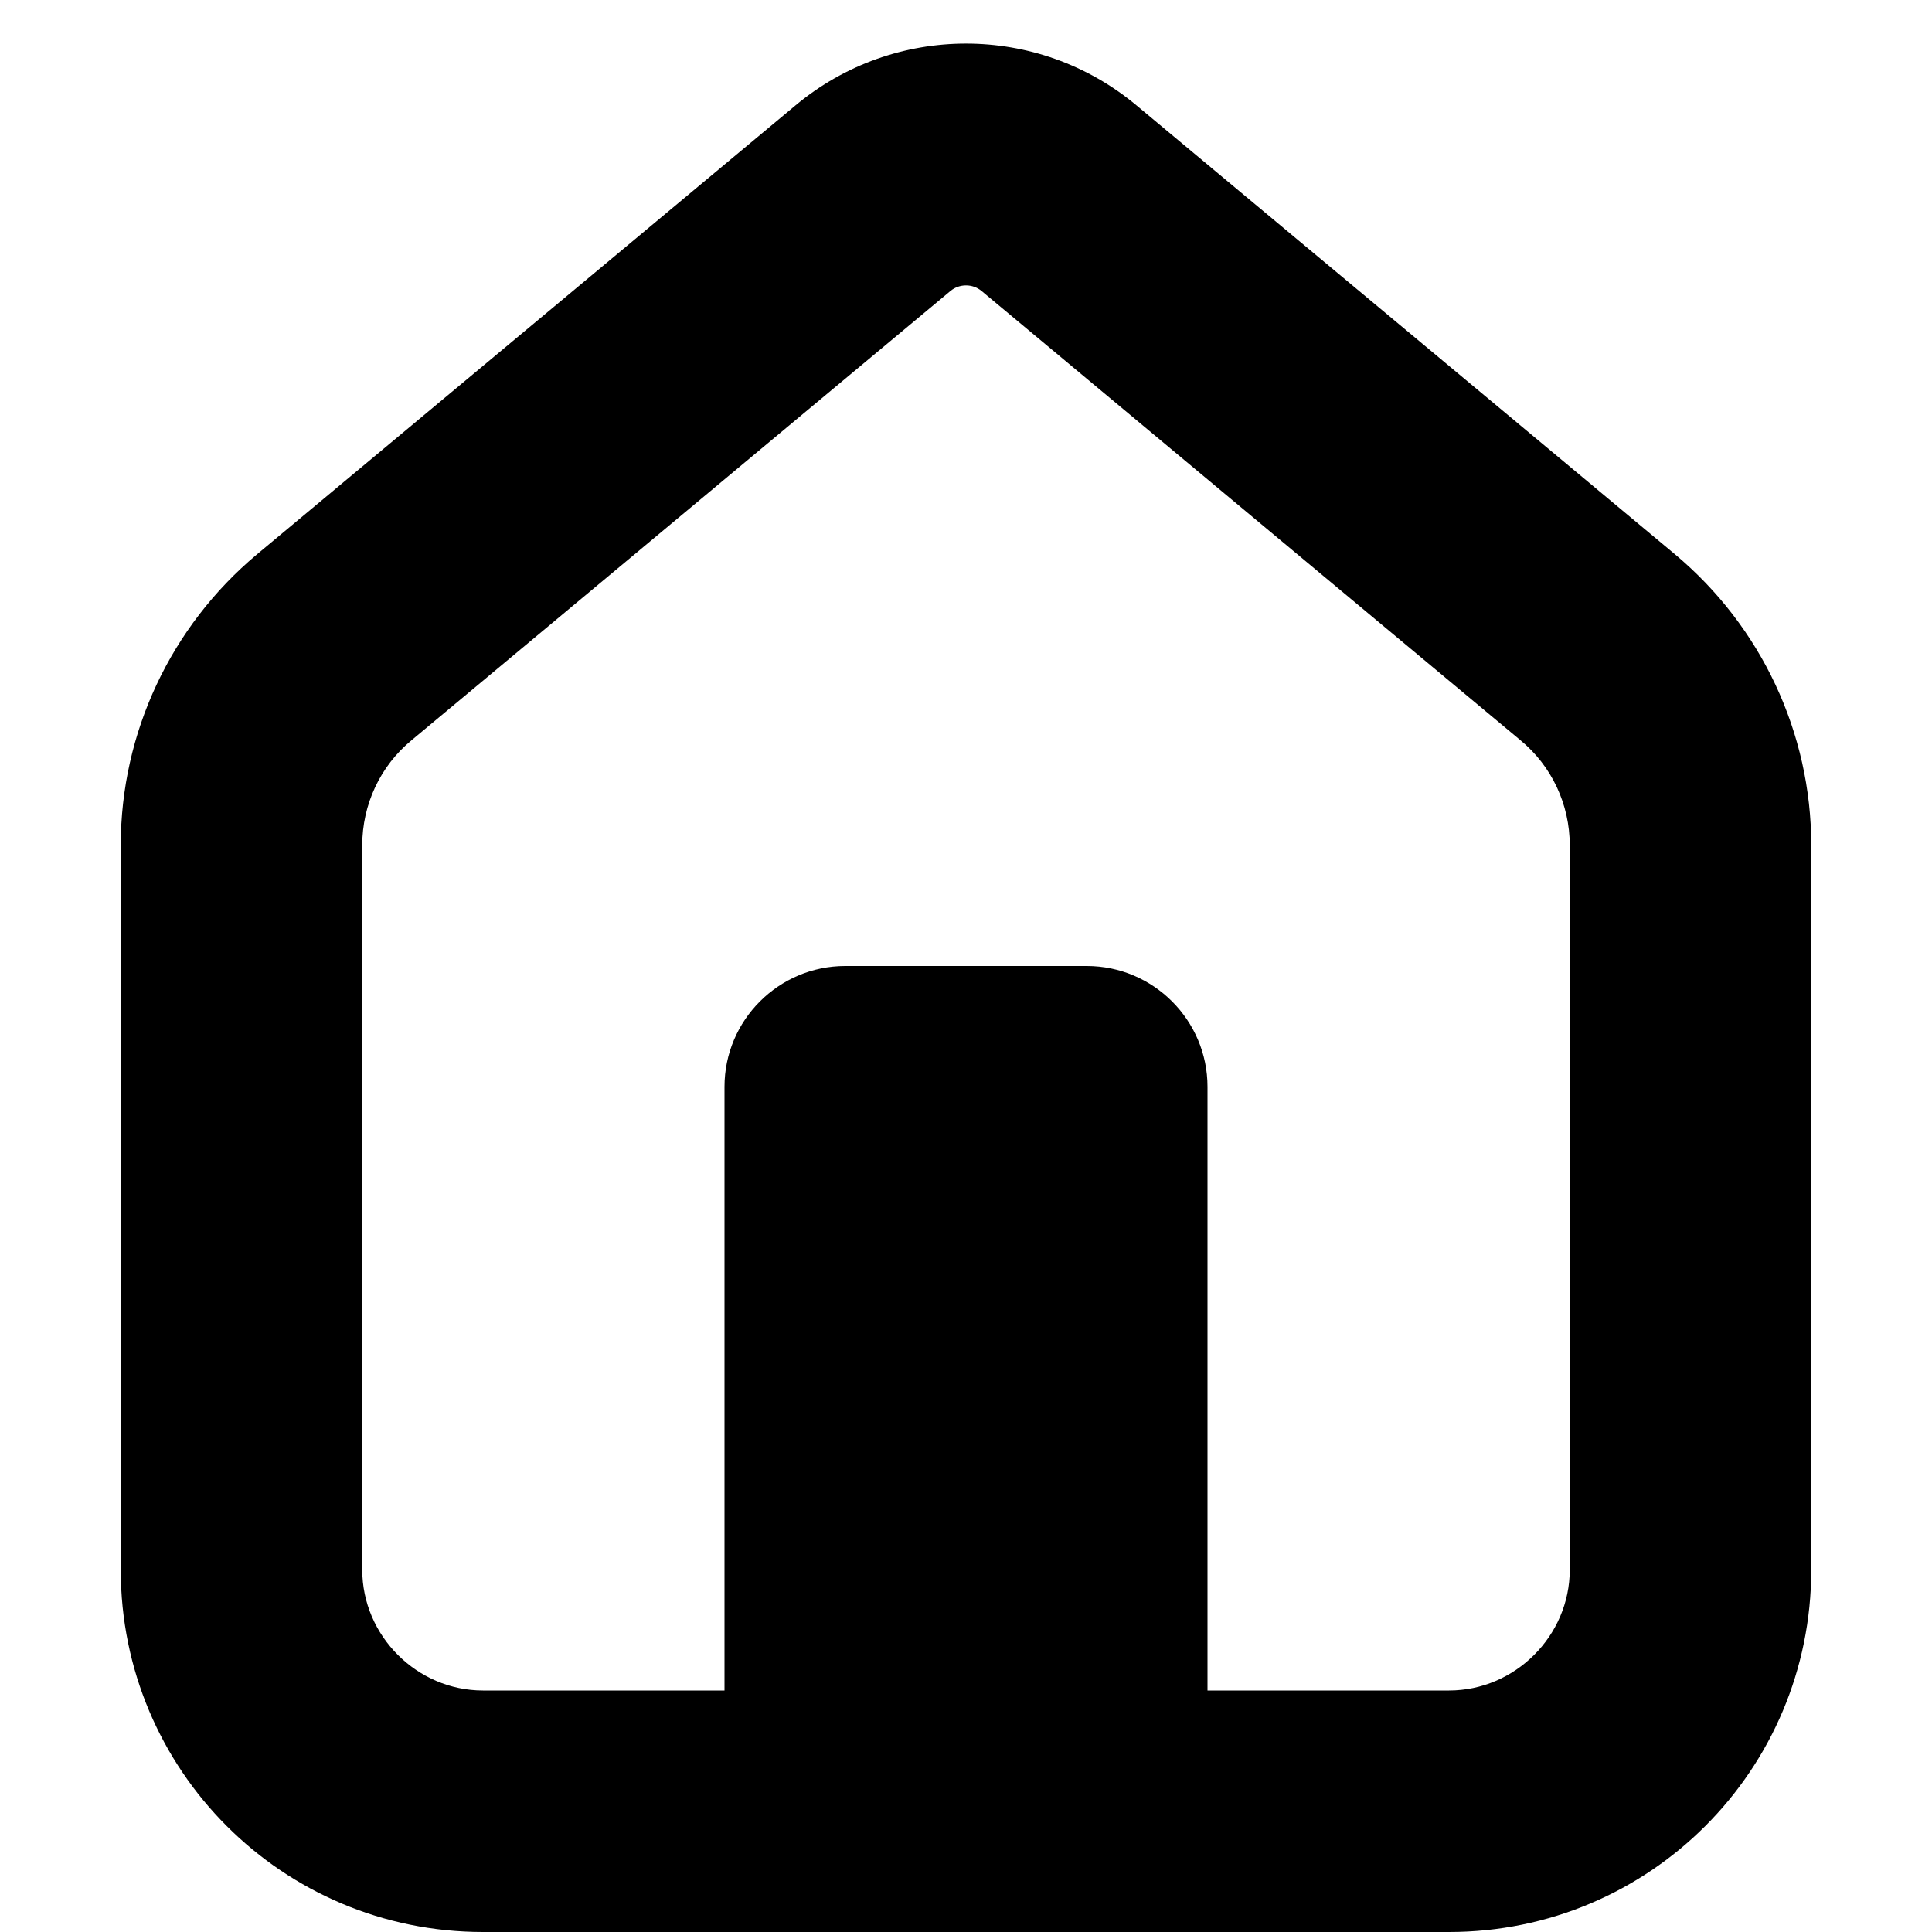
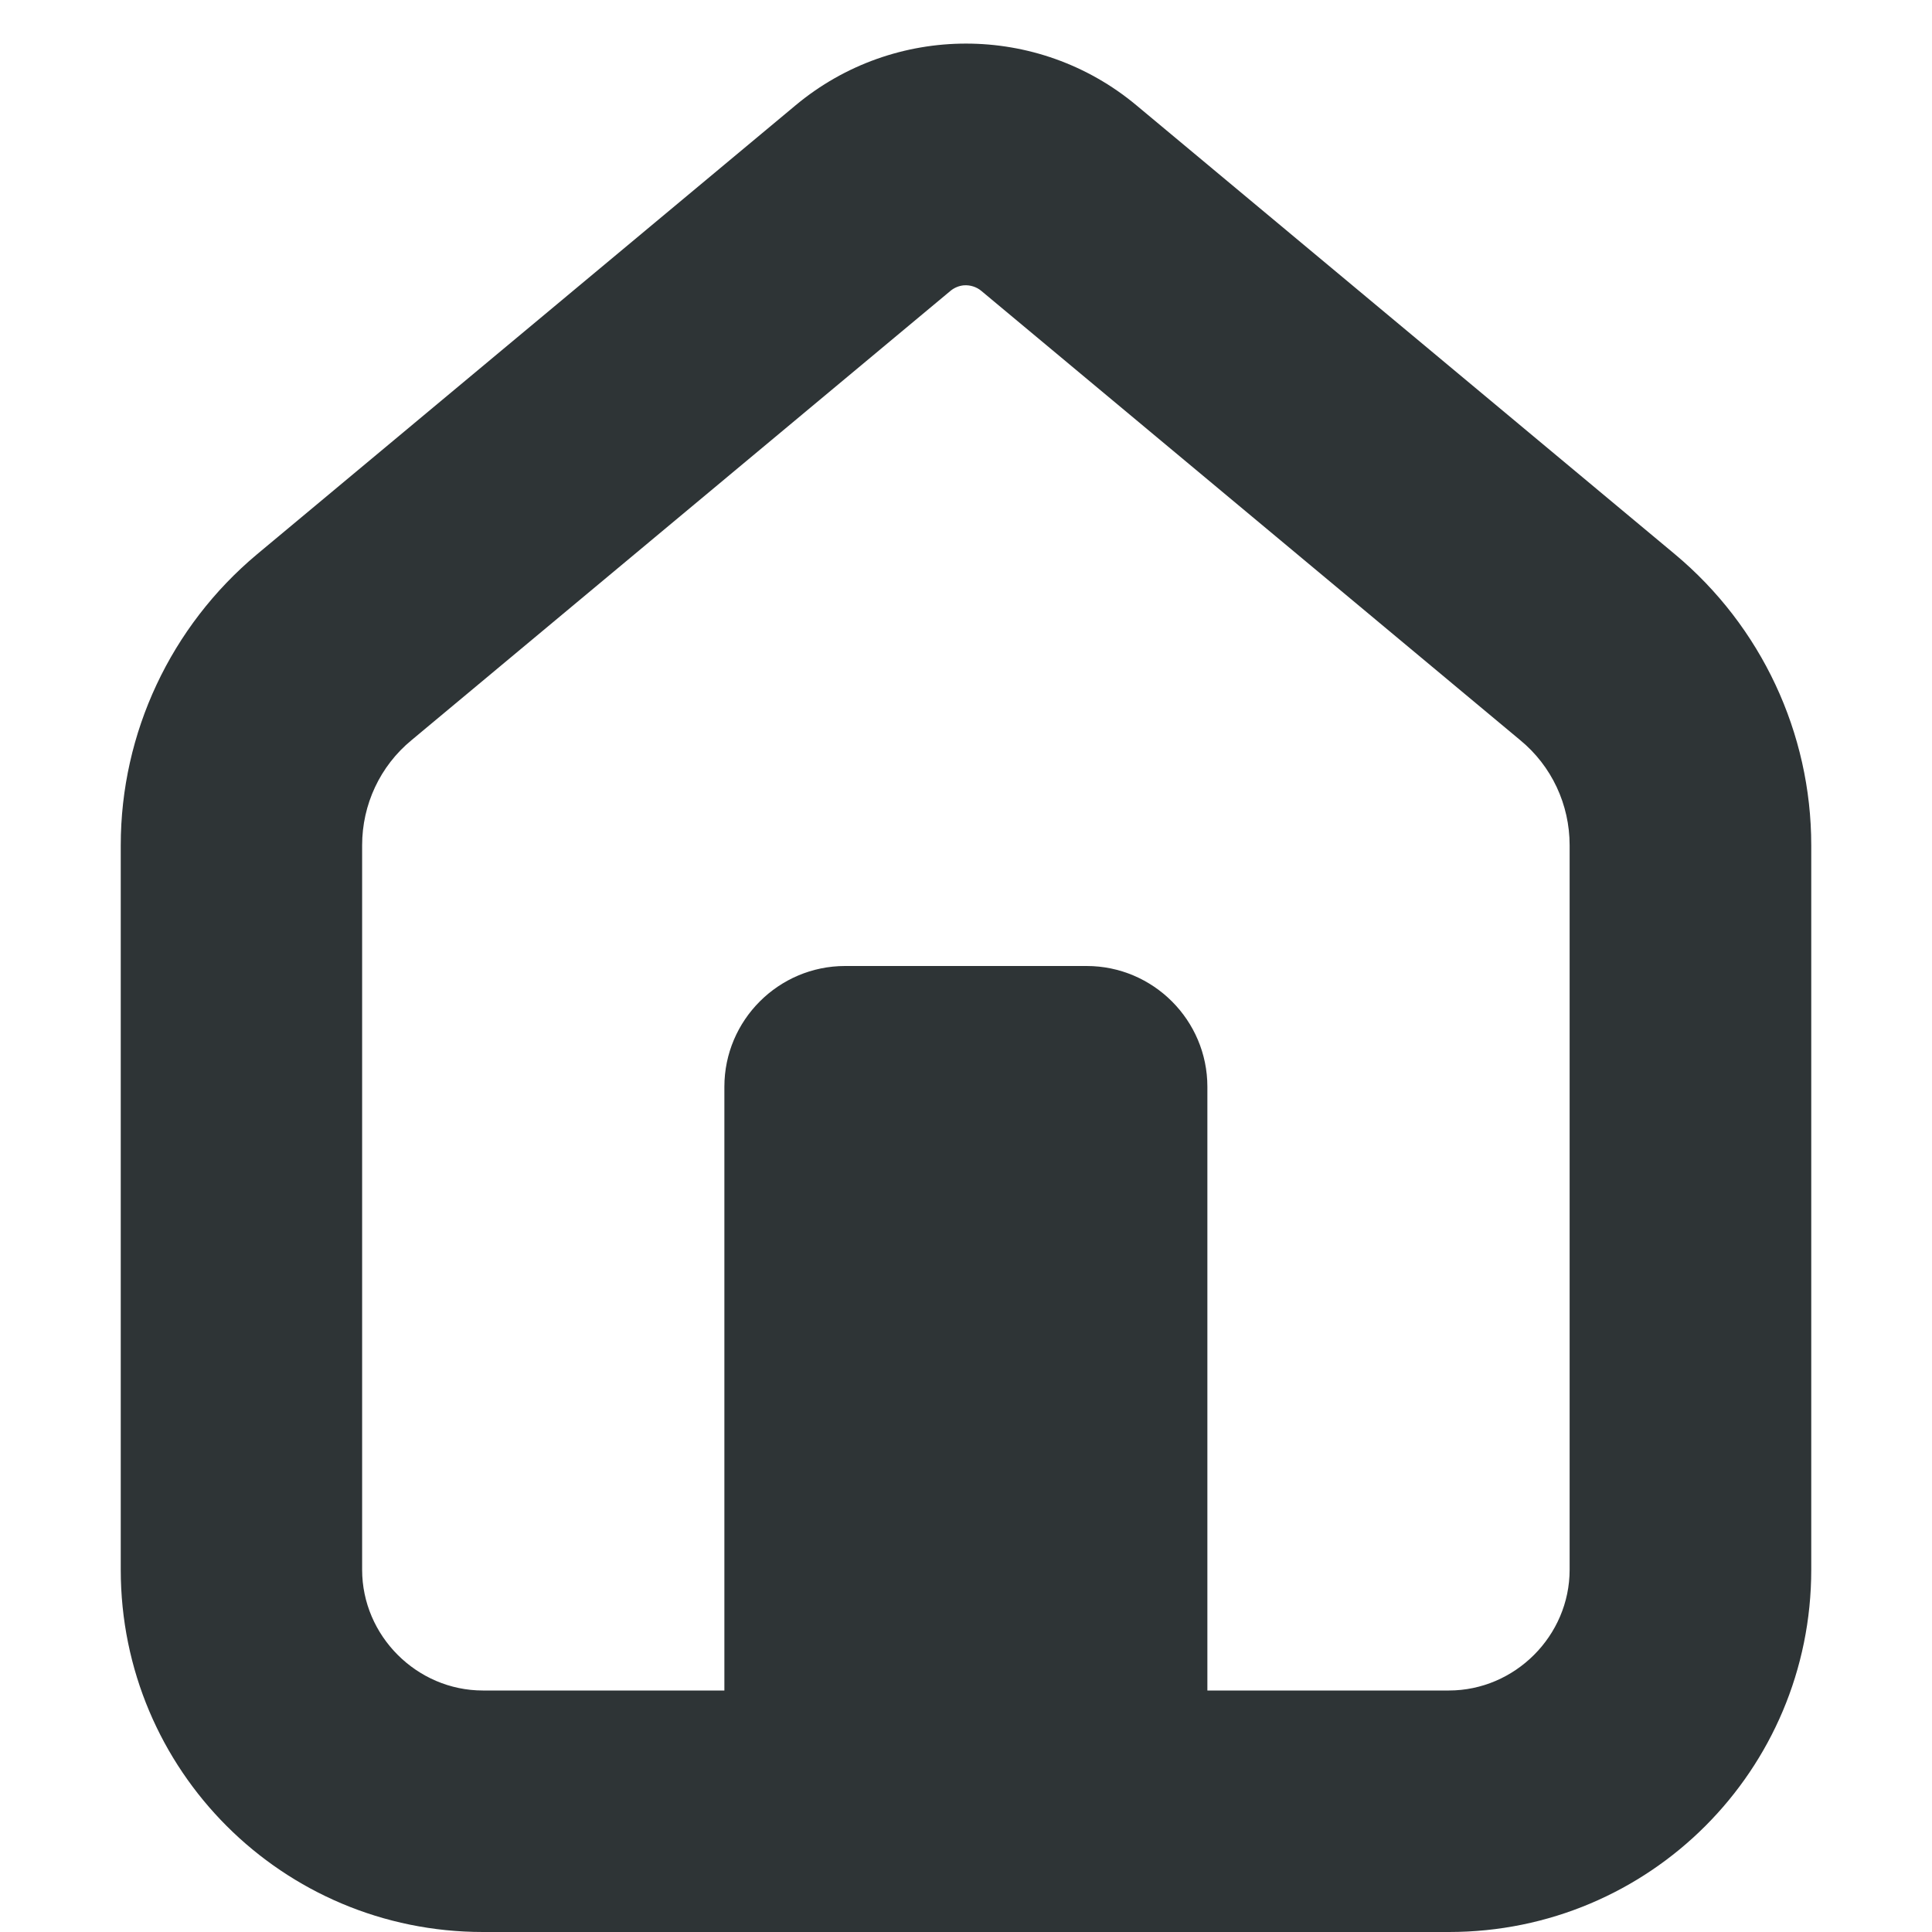
- <svg xmlns="http://www.w3.org/2000/svg" height="16px" viewBox="0 0 16 16" width="16px">
-   <path d="m 12 16 c 1.66 0 3 -1.34 3 -3 v -6 c 0 -0.93 -0.414 -1.812 -1.129 -2.41 l -4.461 -3.719 c -0.816 -0.68 -2.004 -0.68 -2.82 0 l -4.461 3.719 c -0.715 0.598 -1.129 1.48 -1.129 2.41 v 6 c 0 1.66 1.34 3 3 3 z m -9 -3 v -6 c 0 -0.336 0.148 -0.656 0.41 -0.871 l 4.461 -3.719 c 0.074 -0.062 0.184 -0.062 0.258 0 l 4.461 3.719 c 0.262 0.215 0.41 0.535 0.41 0.871 v 6 c 0 0.547 -0.453 1 -1 1 h -8 c -0.547 0 -1 -0.453 -1 -1 z m 0 0" />
-   <path d="m 7 8 h 2 c 0.551 0 1 0.449 1 1 v 5 c 0 0.551 -0.449 1 -1 1 h -2 c -0.551 0 -1 -0.449 -1 -1 v -5 c 0 -0.551 0.449 -1 1 -1 z m 0 0" />
+ <svg xmlns="http://www.w3.org/2000/svg" height="16" viewBox="0 0 16 16" width="16">
+   <path d="m8 .361c-.501 0-1.002.17-1.41.51l-4.461 3.719c-.715.598-1.129 1.48-1.129 2.41v6c0 1.66 1.34 3 3 3h8c1.66 0 3-1.34 3-3v-6c0-.93-.414-1.813-1.129-2.41l-4.461-3.719c-.408-.34-.909-.51-1.41-.51zm-.018 2.002c.051-.004.105.012.146.047l4.461 3.719c.262.215.41.535.41.871v6c0 .547-.453 1-1 1h-2v-5c0-.551-.449-1-1-1h-2c-.551 0-1 .449-1 1v5h-2c-.547 0-1-.453-1-1v-6c0-.336.148-.656.41-.871l4.461-3.719c.032-.027.071-.043.111-.047z" fill="#2e3436" />
</svg>
